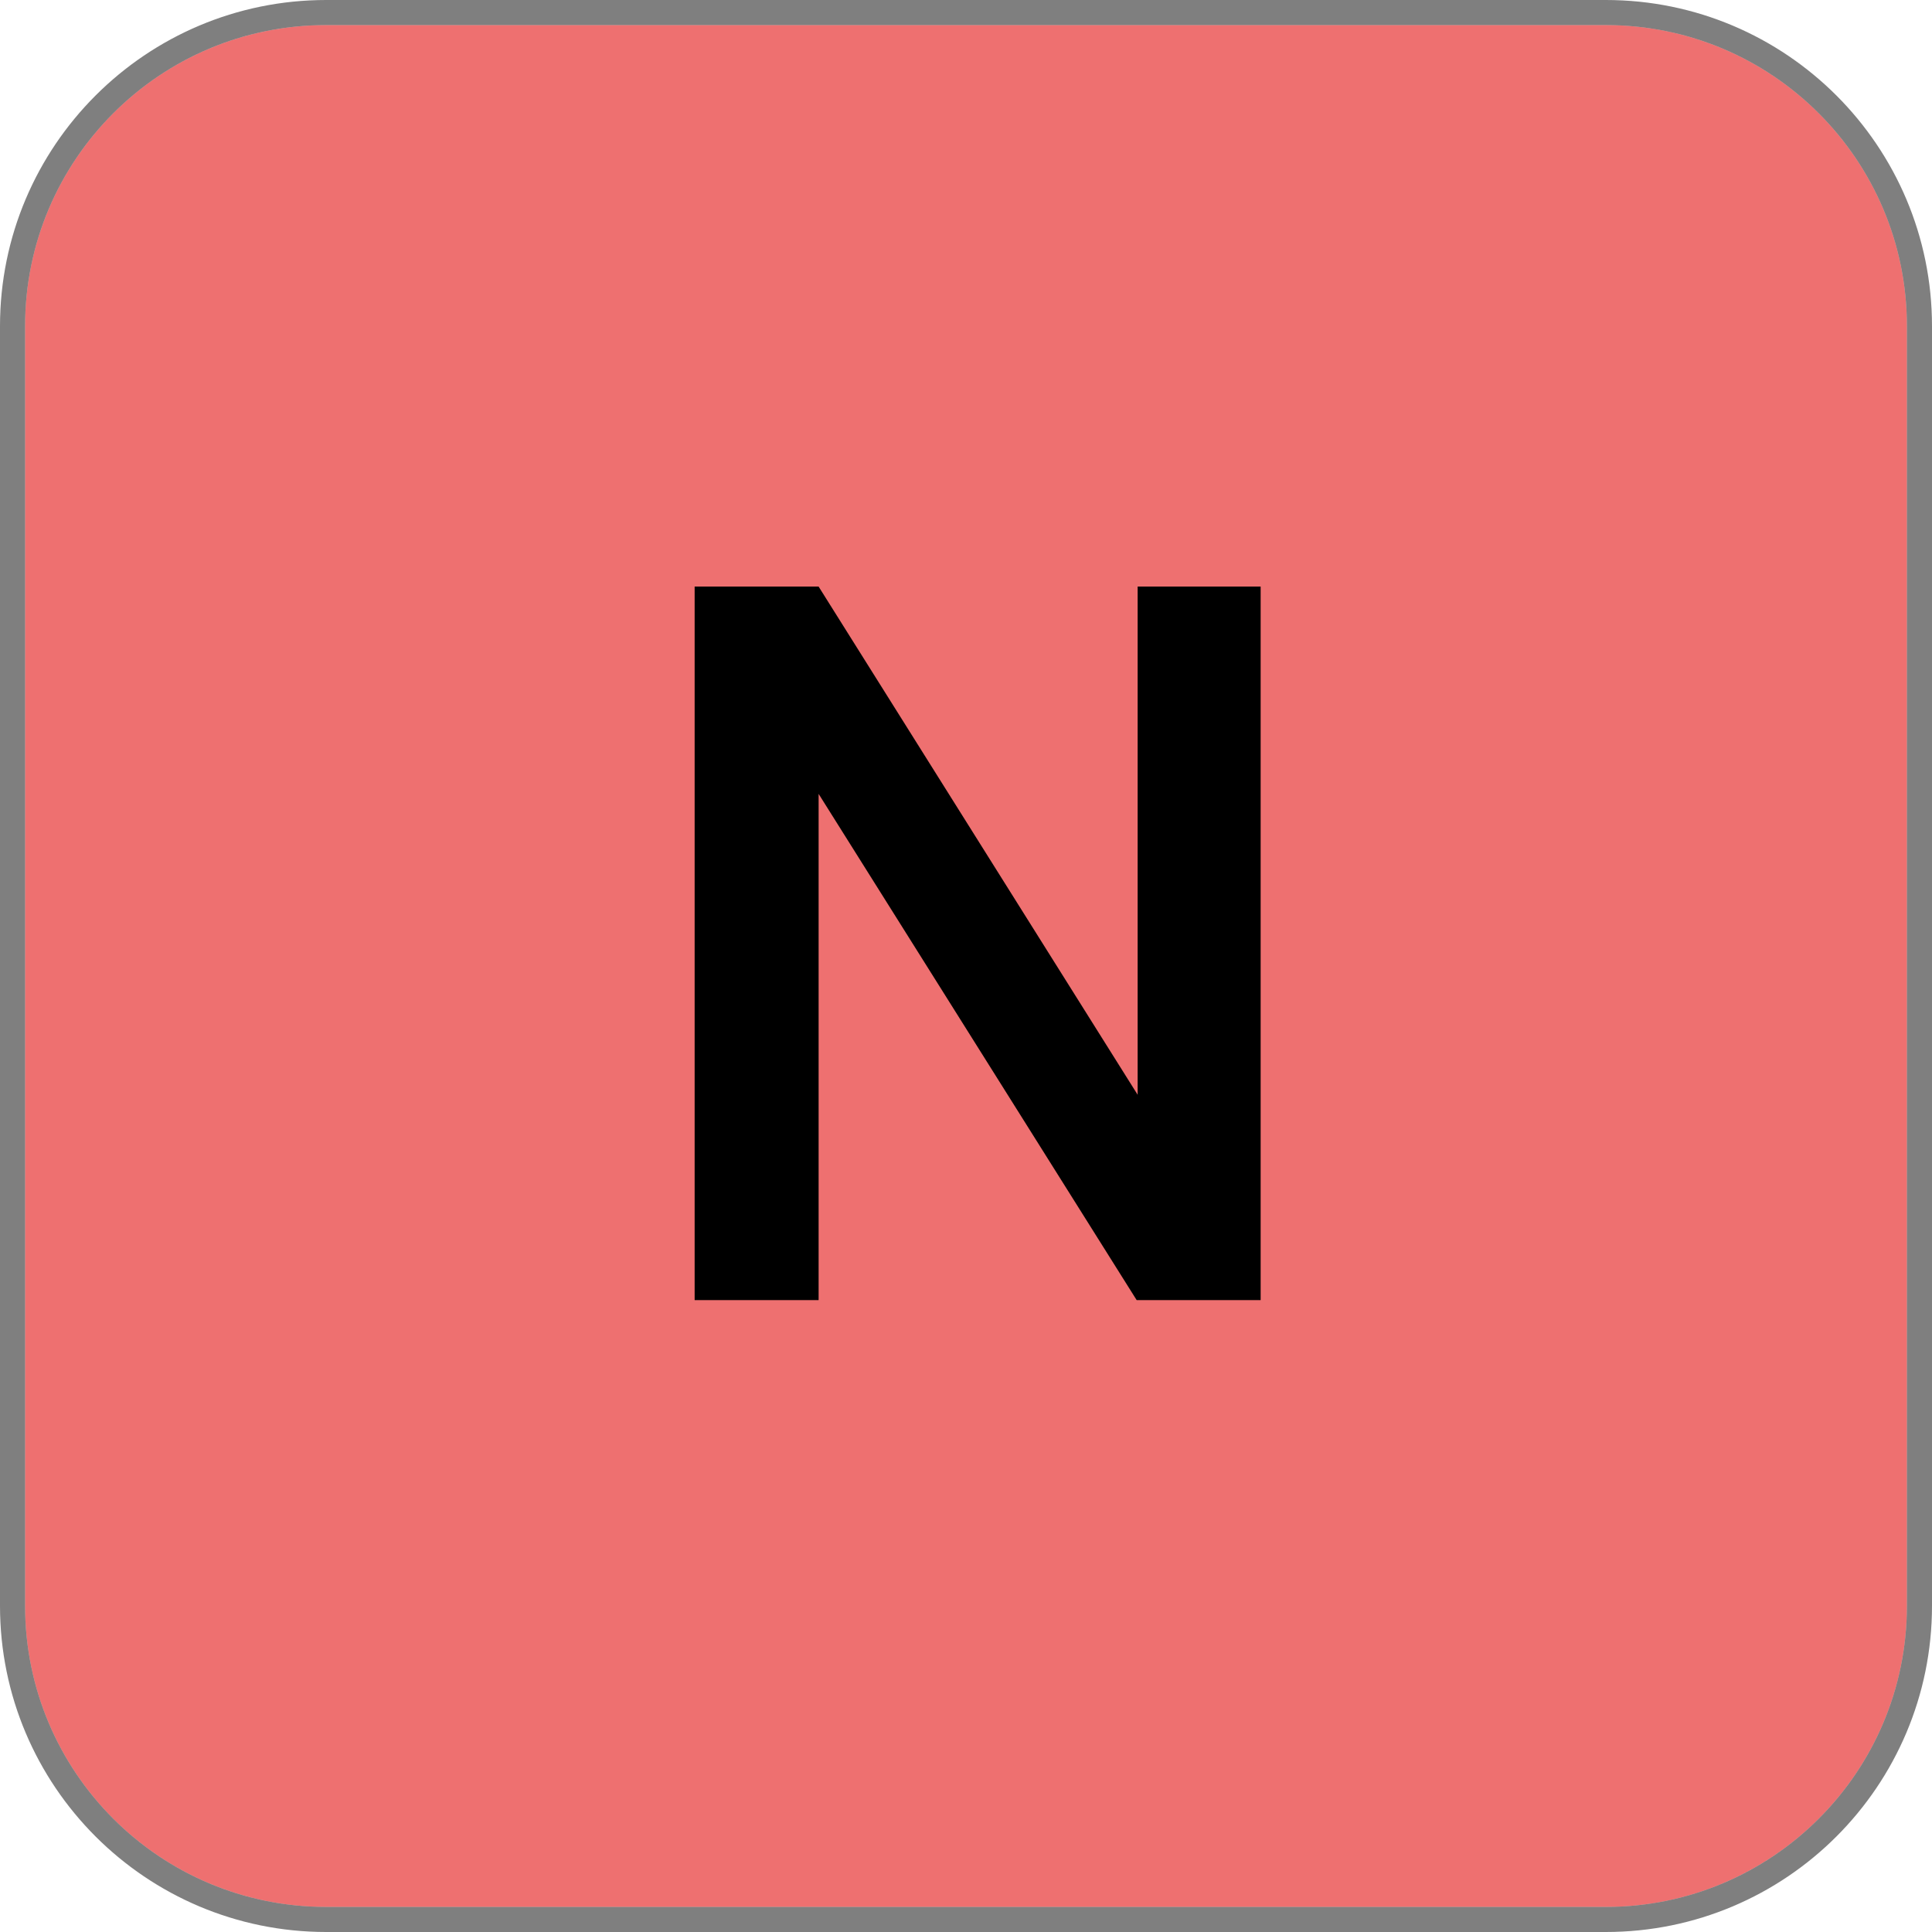
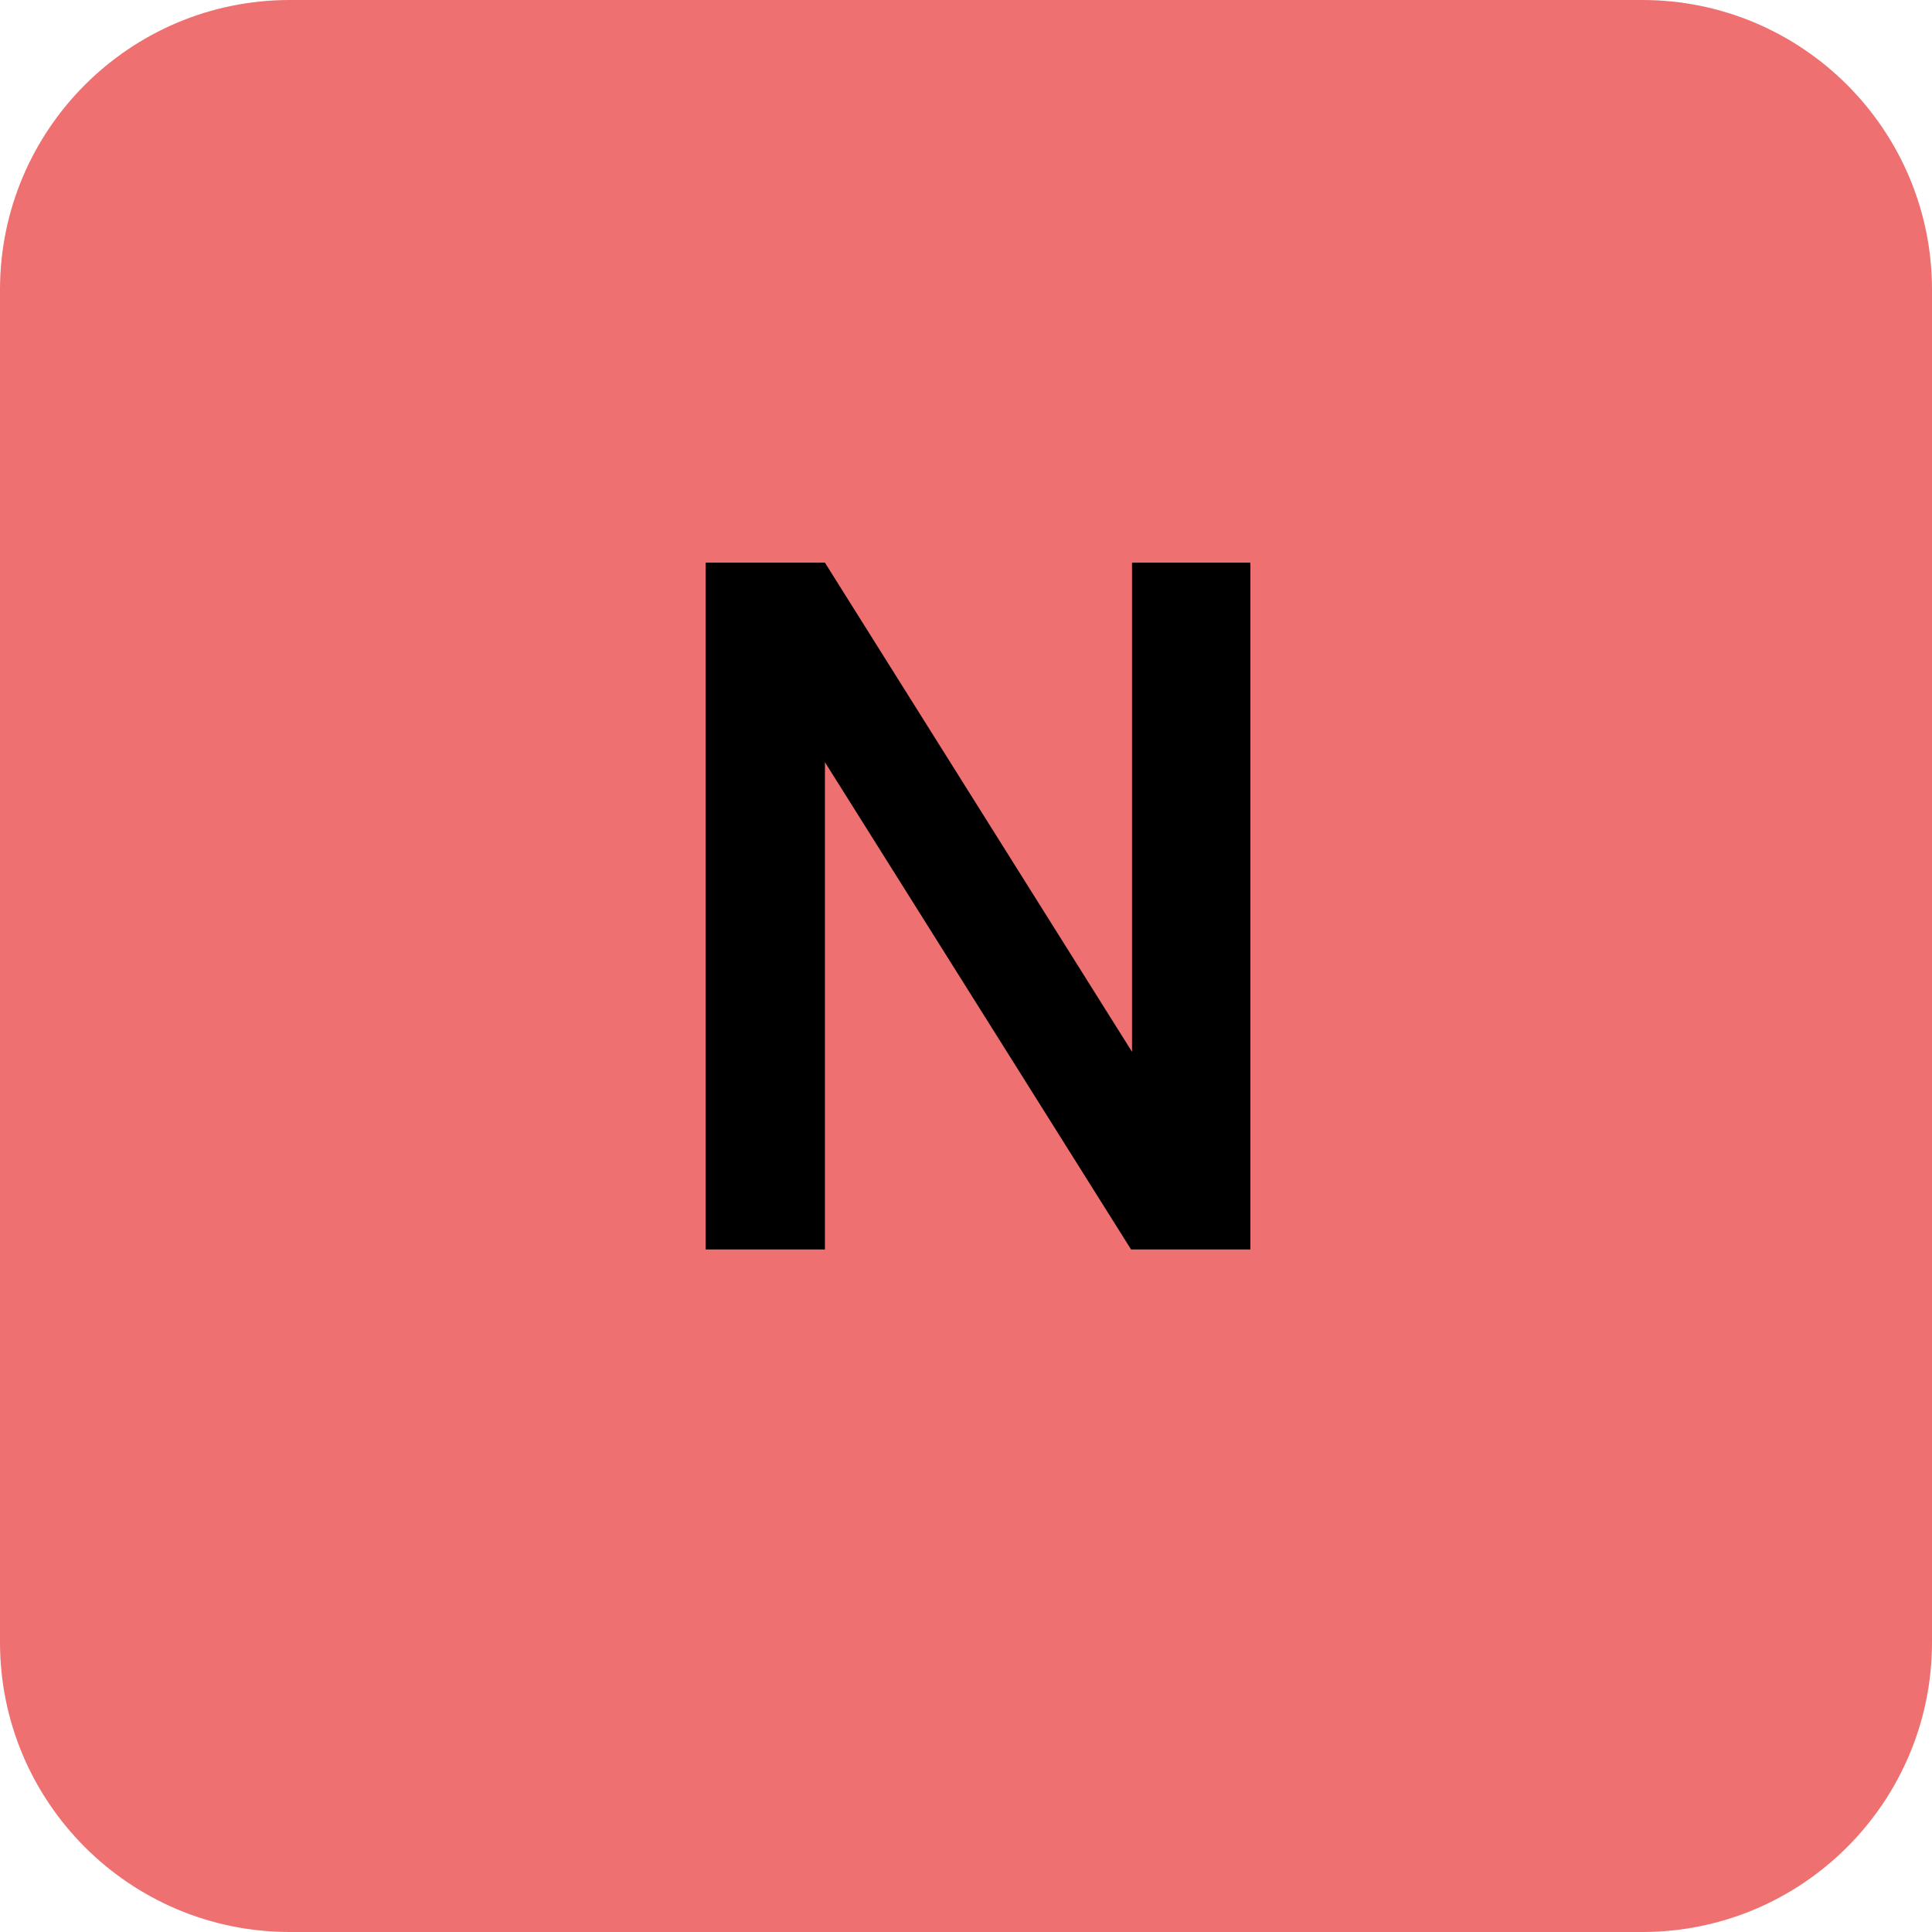
- <svg xmlns="http://www.w3.org/2000/svg" width="77" height="77" viewBox="0 0 77 77" fill="none">
-   <rect x="1" y="1" width="75" height="75" rx="12" fill="#EE7070" />
-   <rect x="0.5" y="0.5" width="76" height="76" rx="12.5" stroke="black" stroke-opacity="0.5" />
-   <path d="M50.243 51.816H45.302L32.626 31.64V51.816H27.685V23.378H32.626L45.341 43.632V23.378H50.243V51.816Z" fill="black" />
+ <svg xmlns="http://www.w3.org/2000/svg" width="80" height="80" viewBox="0 0 80 80" fill="none">
+   <rect width="80" height="80" rx="12" fill="#EE7070" />
+   <path d="M51.776 51.737H46.835L34.159 31.561V51.737H29.218V23.299H34.159L46.874 43.553V23.299H51.776V51.737Z" fill="black" />
</svg>
